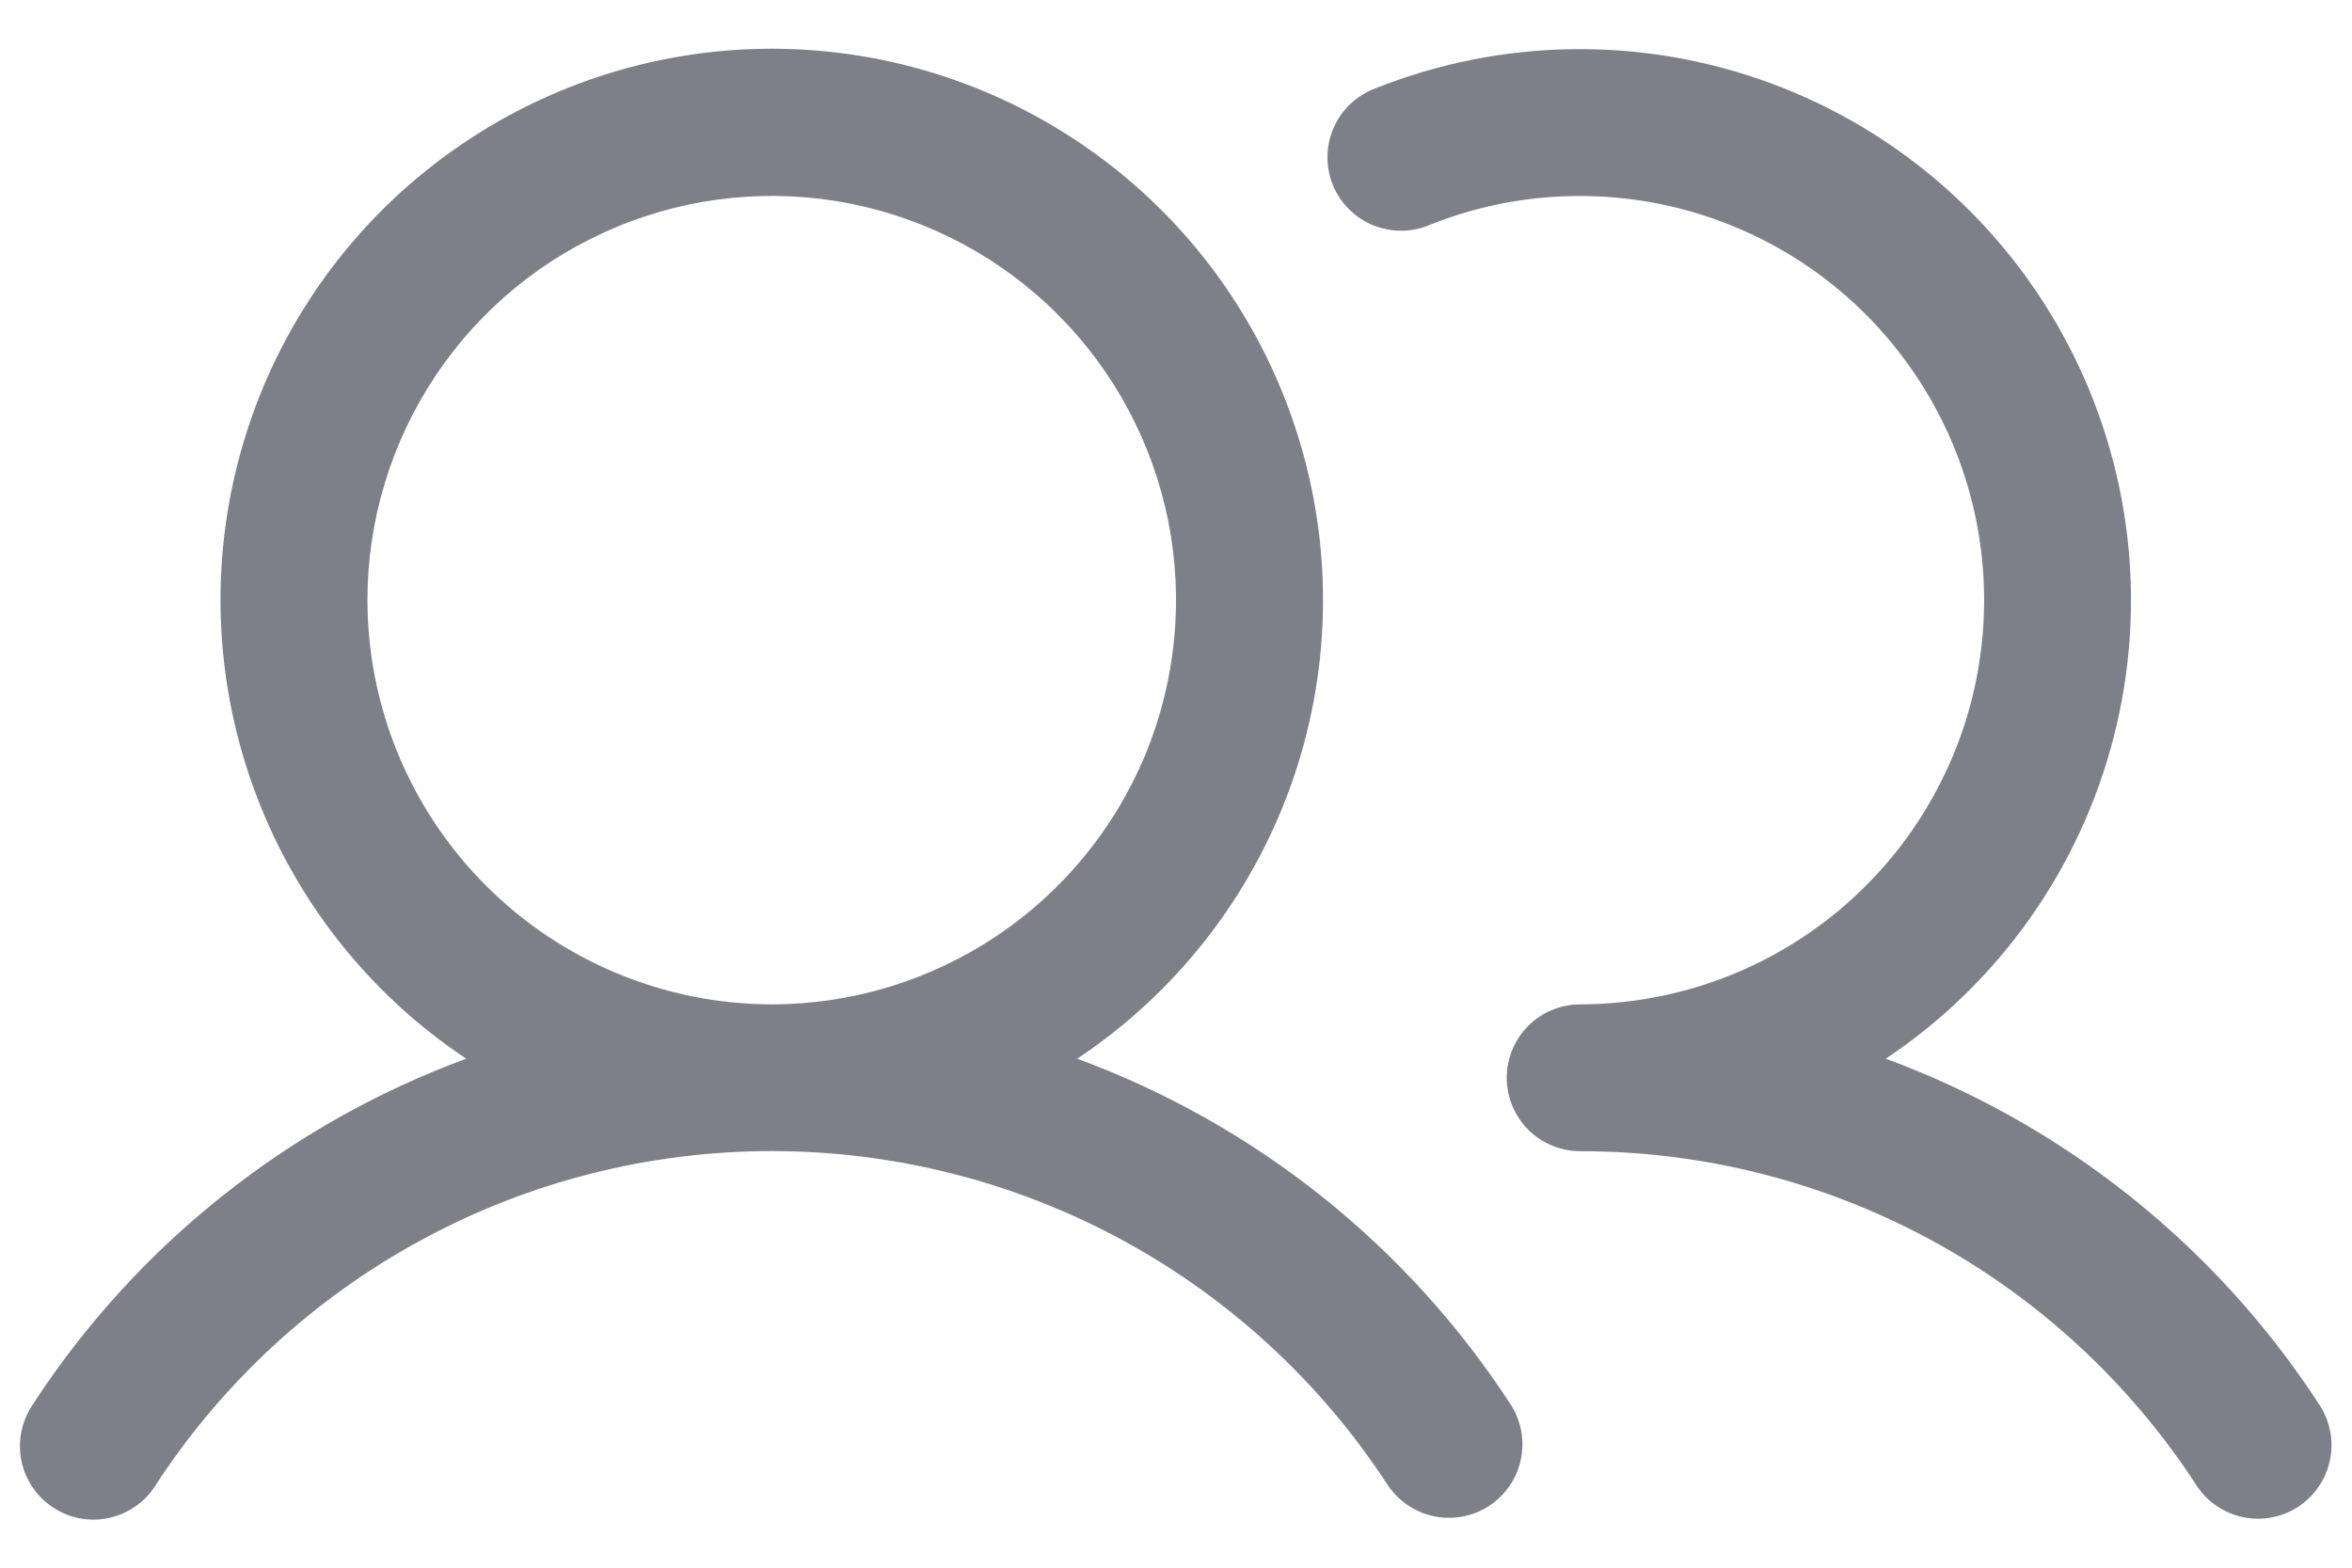
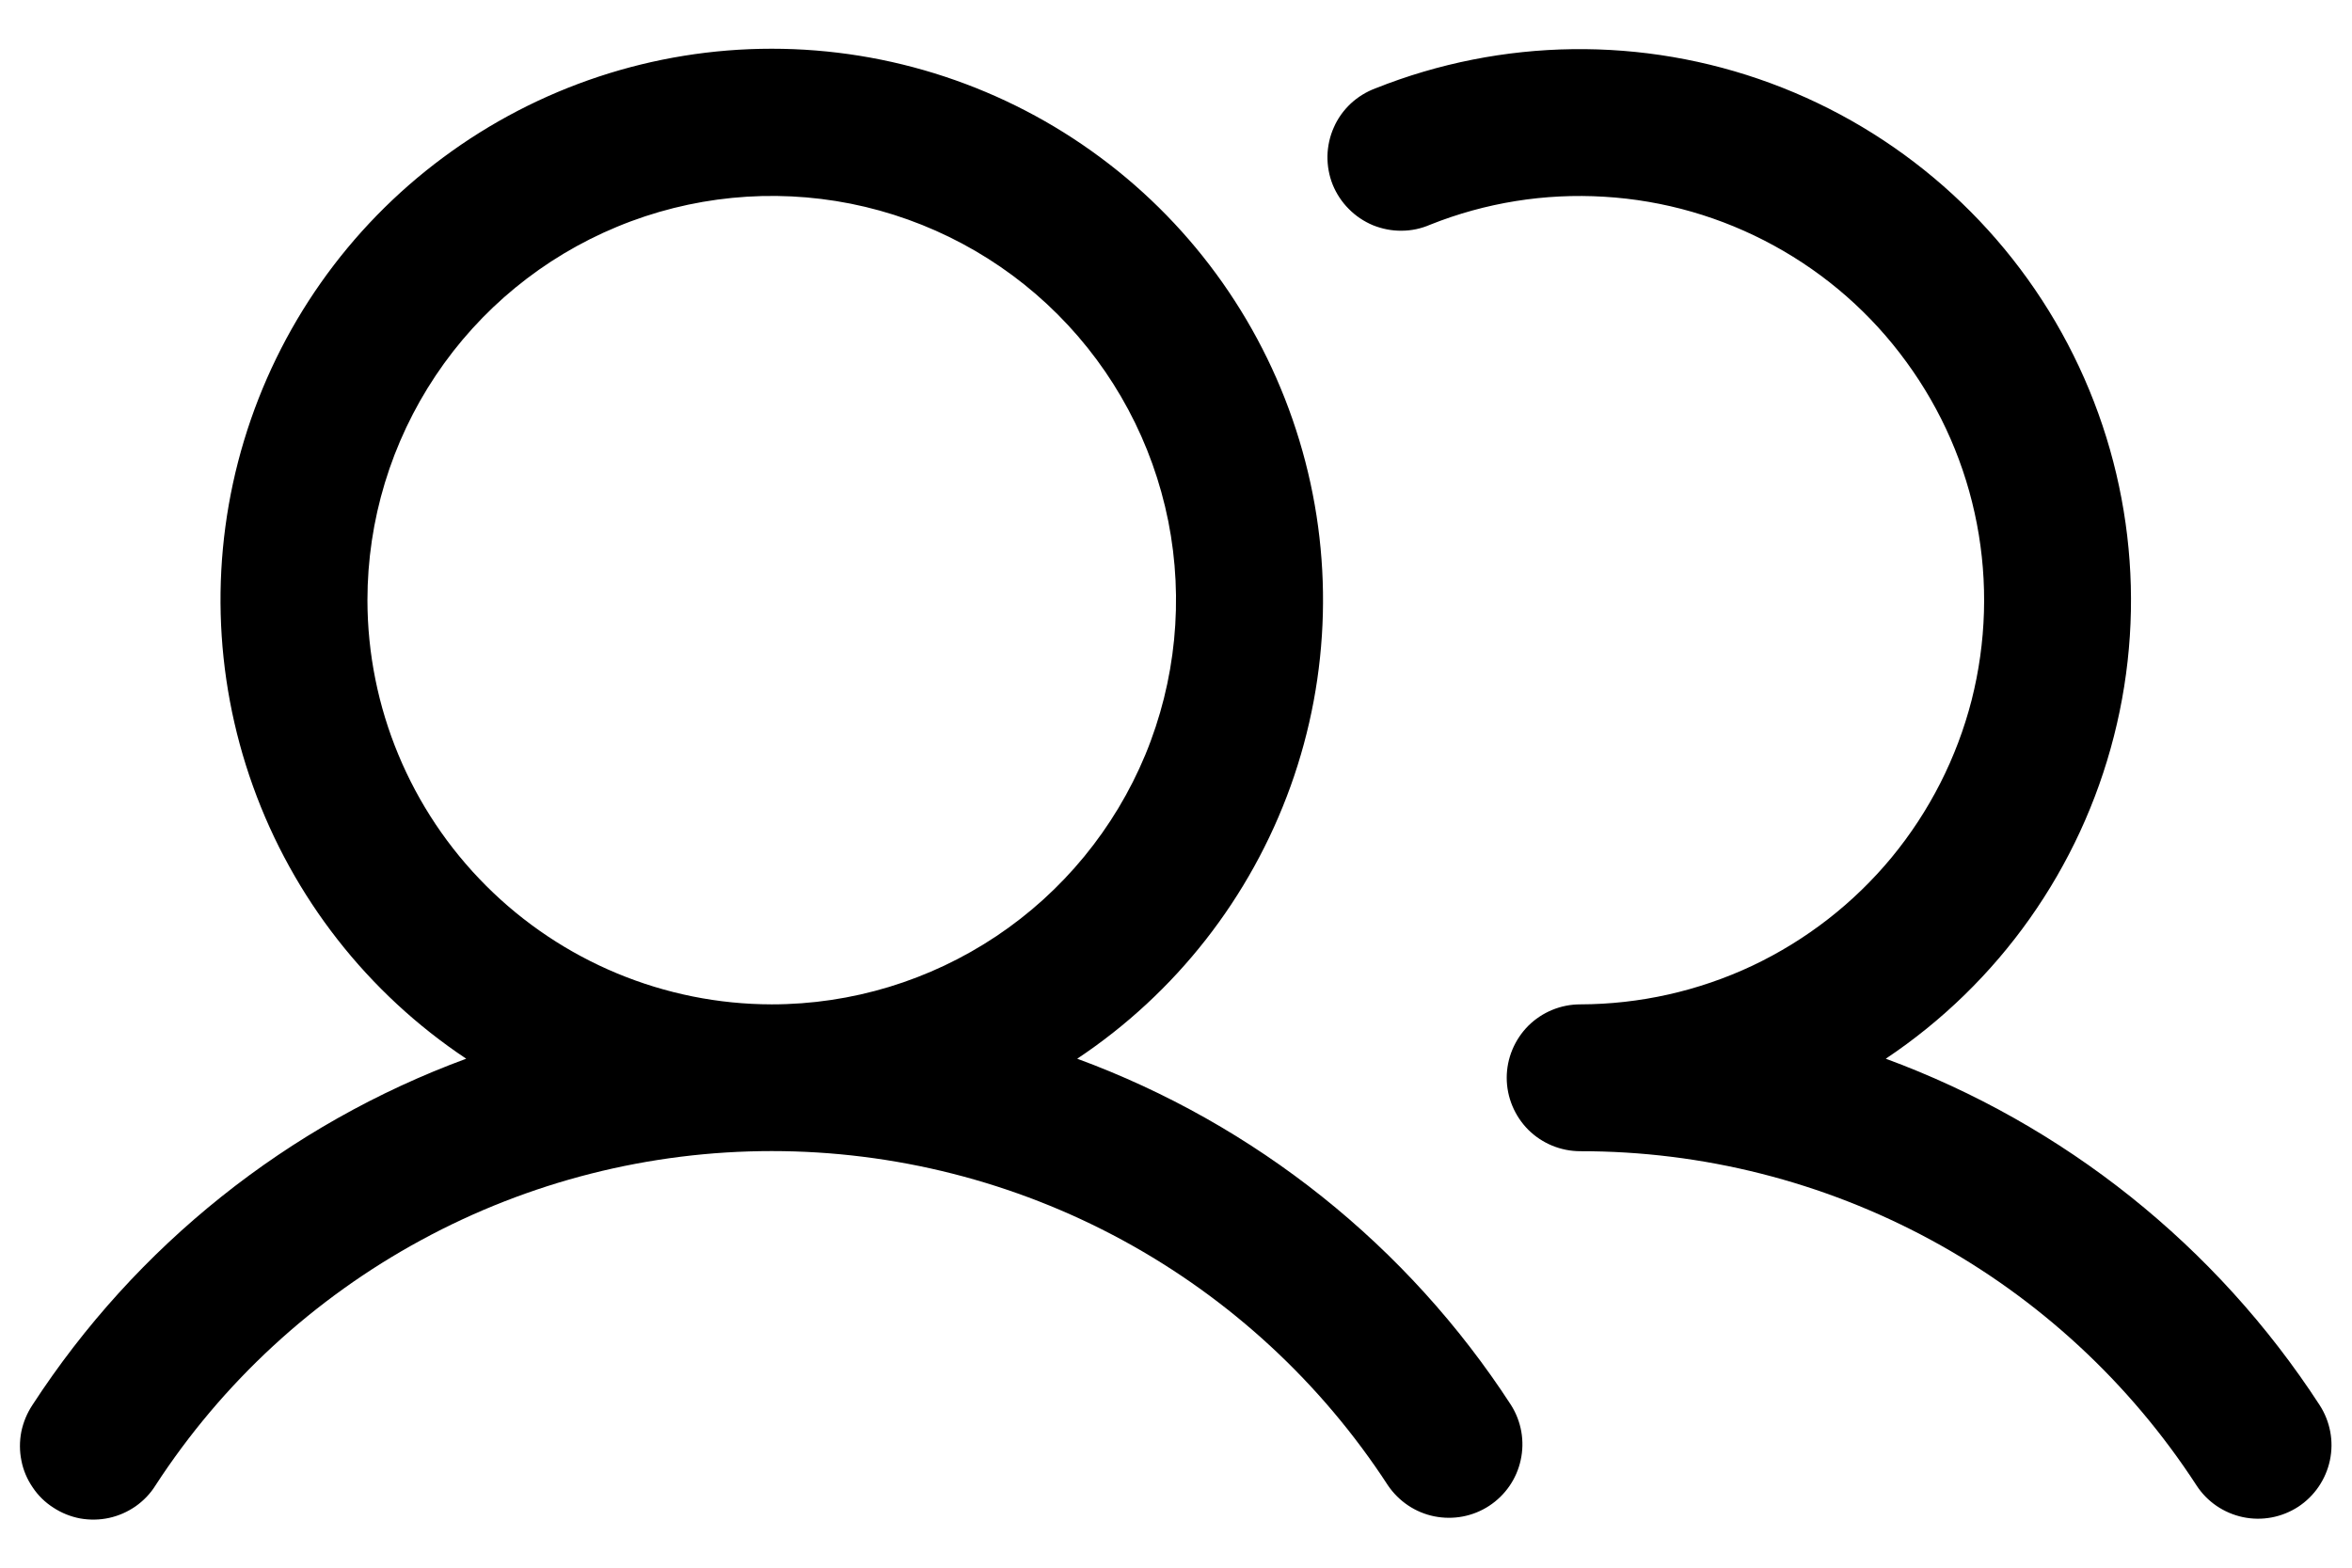
<svg xmlns="http://www.w3.org/2000/svg" width="18" height="12" viewBox="0 0 18 12" fill="none">
-   <path d="M8.244 8.104C8.998 7.602 9.57 6.871 9.877 6.018C10.183 5.166 10.207 4.238 9.944 3.371C9.682 2.504 9.148 1.744 8.421 1.205C7.694 0.665 6.812 0.373 5.906 0.373C5.001 0.373 4.119 0.665 3.392 1.205C2.664 1.744 2.13 2.504 1.868 3.371C1.606 4.238 1.63 5.166 1.936 6.018C2.242 6.871 2.814 7.602 3.568 8.104C2.205 8.606 1.04 9.536 0.248 10.755C0.207 10.817 0.178 10.887 0.163 10.96C0.149 11.033 0.149 11.108 0.164 11.181C0.178 11.254 0.208 11.324 0.25 11.385C0.291 11.447 0.345 11.5 0.408 11.54C0.47 11.581 0.54 11.609 0.613 11.623C0.687 11.636 0.762 11.635 0.835 11.619C0.908 11.603 0.976 11.573 1.038 11.53C1.099 11.487 1.151 11.433 1.19 11.37C1.701 10.584 2.4 9.939 3.224 9.492C4.047 9.045 4.969 8.811 5.906 8.811C6.843 8.811 7.765 9.045 8.589 9.492C9.412 9.939 10.111 10.584 10.622 11.37C10.705 11.492 10.832 11.578 10.977 11.607C11.122 11.636 11.272 11.608 11.396 11.527C11.52 11.446 11.607 11.32 11.638 11.176C11.67 11.031 11.643 10.88 11.564 10.755C10.773 9.536 9.608 8.606 8.244 8.104ZM2.812 4.594C2.812 3.982 2.994 3.384 3.334 2.875C3.674 2.366 4.157 1.97 4.722 1.736C5.288 1.501 5.91 1.44 6.51 1.559C7.11 1.679 7.661 1.973 8.094 2.406C8.527 2.839 8.821 3.39 8.941 3.99C9.06 4.59 8.999 5.212 8.765 5.778C8.53 6.343 8.134 6.826 7.625 7.166C7.116 7.506 6.518 7.688 5.906 7.688C5.086 7.687 4.3 7.36 3.72 6.78C3.14 6.2 2.813 5.414 2.812 4.594ZM17.588 11.534C17.463 11.615 17.311 11.644 17.165 11.613C17.019 11.582 16.891 11.495 16.81 11.37C16.299 10.584 15.601 9.938 14.777 9.491C13.953 9.045 13.031 8.811 12.094 8.812C11.945 8.812 11.802 8.753 11.696 8.648C11.591 8.542 11.531 8.399 11.531 8.25C11.531 8.101 11.591 7.958 11.696 7.852C11.802 7.747 11.945 7.688 12.094 7.688C12.549 7.687 12.999 7.586 13.411 7.392C13.823 7.197 14.187 6.914 14.477 6.563C14.767 6.211 14.976 5.8 15.089 5.359C15.201 4.917 15.215 4.456 15.129 4.009C15.043 3.561 14.859 3.139 14.59 2.771C14.322 2.402 13.975 2.098 13.576 1.88C13.176 1.661 12.733 1.533 12.278 1.506C11.823 1.478 11.368 1.551 10.945 1.72C10.876 1.75 10.802 1.766 10.726 1.766C10.651 1.767 10.577 1.752 10.507 1.724C10.438 1.695 10.375 1.653 10.322 1.599C10.269 1.546 10.227 1.482 10.199 1.413C10.171 1.343 10.158 1.268 10.159 1.193C10.161 1.118 10.177 1.044 10.208 0.975C10.238 0.906 10.282 0.845 10.337 0.793C10.392 0.742 10.457 0.702 10.527 0.676C11.496 0.29 12.573 0.276 13.551 0.637C14.529 0.998 15.339 1.709 15.824 2.632C16.309 3.555 16.436 4.625 16.178 5.635C15.921 6.646 15.299 7.525 14.432 8.104C15.795 8.606 16.96 9.536 17.752 10.755C17.833 10.88 17.862 11.032 17.831 11.178C17.8 11.324 17.713 11.452 17.588 11.534Z" fill="#7D8088" />
+   <path d="M8.244 8.104C8.998 7.602 9.57 6.871 9.877 6.018C10.183 5.166 10.207 4.238 9.944 3.371C9.682 2.504 9.148 1.744 8.421 1.205C7.694 0.665 6.812 0.373 5.906 0.373C5.001 0.373 4.119 0.665 3.392 1.205C2.664 1.744 2.13 2.504 1.868 3.371C1.606 4.238 1.63 5.166 1.936 6.018C2.242 6.871 2.814 7.602 3.568 8.104C2.205 8.606 1.04 9.536 0.248 10.755C0.207 10.817 0.178 10.887 0.163 10.96C0.149 11.033 0.149 11.108 0.164 11.181C0.178 11.254 0.208 11.324 0.25 11.385C0.291 11.447 0.345 11.5 0.408 11.54C0.47 11.581 0.54 11.609 0.613 11.623C0.687 11.636 0.762 11.635 0.835 11.619C0.908 11.603 0.976 11.573 1.038 11.53C1.099 11.487 1.151 11.433 1.19 11.37C1.701 10.584 2.4 9.939 3.224 9.492C4.047 9.045 4.969 8.811 5.906 8.811C6.843 8.811 7.765 9.045 8.589 9.492C9.412 9.939 10.111 10.584 10.622 11.37C10.705 11.492 10.832 11.578 10.977 11.607C11.122 11.636 11.272 11.608 11.396 11.527C11.52 11.446 11.607 11.32 11.638 11.176C11.67 11.031 11.643 10.88 11.564 10.755C10.773 9.536 9.608 8.606 8.244 8.104ZM2.812 4.594C2.812 3.982 2.994 3.384 3.334 2.875C3.674 2.366 4.157 1.97 4.722 1.736C5.288 1.501 5.91 1.44 6.51 1.559C7.11 1.679 7.661 1.973 8.094 2.406C8.527 2.839 8.821 3.39 8.941 3.99C9.06 4.59 8.999 5.212 8.765 5.778C8.53 6.343 8.134 6.826 7.625 7.166C7.116 7.506 6.518 7.688 5.906 7.688C5.086 7.687 4.3 7.36 3.72 6.78C3.14 6.2 2.813 5.414 2.812 4.594ZM17.588 11.534C17.463 11.615 17.311 11.644 17.165 11.613C17.019 11.582 16.891 11.495 16.81 11.37C16.299 10.584 15.601 9.938 14.777 9.491C13.953 9.045 13.031 8.811 12.094 8.812C11.945 8.812 11.802 8.753 11.696 8.648C11.591 8.542 11.531 8.399 11.531 8.25C11.531 8.101 11.591 7.958 11.696 7.852C11.802 7.747 11.945 7.688 12.094 7.688C12.549 7.687 12.999 7.586 13.411 7.392C13.823 7.197 14.187 6.914 14.477 6.563C14.767 6.211 14.976 5.8 15.089 5.359C15.201 4.917 15.215 4.456 15.129 4.009C15.043 3.561 14.859 3.139 14.59 2.771C14.322 2.402 13.975 2.098 13.576 1.88C13.176 1.661 12.733 1.533 12.278 1.506C11.823 1.478 11.368 1.551 10.945 1.72C10.876 1.75 10.802 1.766 10.726 1.766C10.651 1.767 10.577 1.752 10.507 1.724C10.438 1.695 10.375 1.653 10.322 1.599C10.269 1.546 10.227 1.482 10.199 1.413C10.171 1.343 10.158 1.268 10.159 1.193C10.161 1.118 10.177 1.044 10.208 0.975C10.238 0.906 10.282 0.845 10.337 0.793C10.392 0.742 10.457 0.702 10.527 0.676C11.496 0.29 12.573 0.276 13.551 0.637C14.529 0.998 15.339 1.709 15.824 2.632C16.309 3.555 16.436 4.625 16.178 5.635C15.921 6.646 15.299 7.525 14.432 8.104C15.795 8.606 16.96 9.536 17.752 10.755C17.833 10.88 17.862 11.032 17.831 11.178C17.8 11.324 17.713 11.452 17.588 11.534Z" fill="currentColor" />
</svg>
